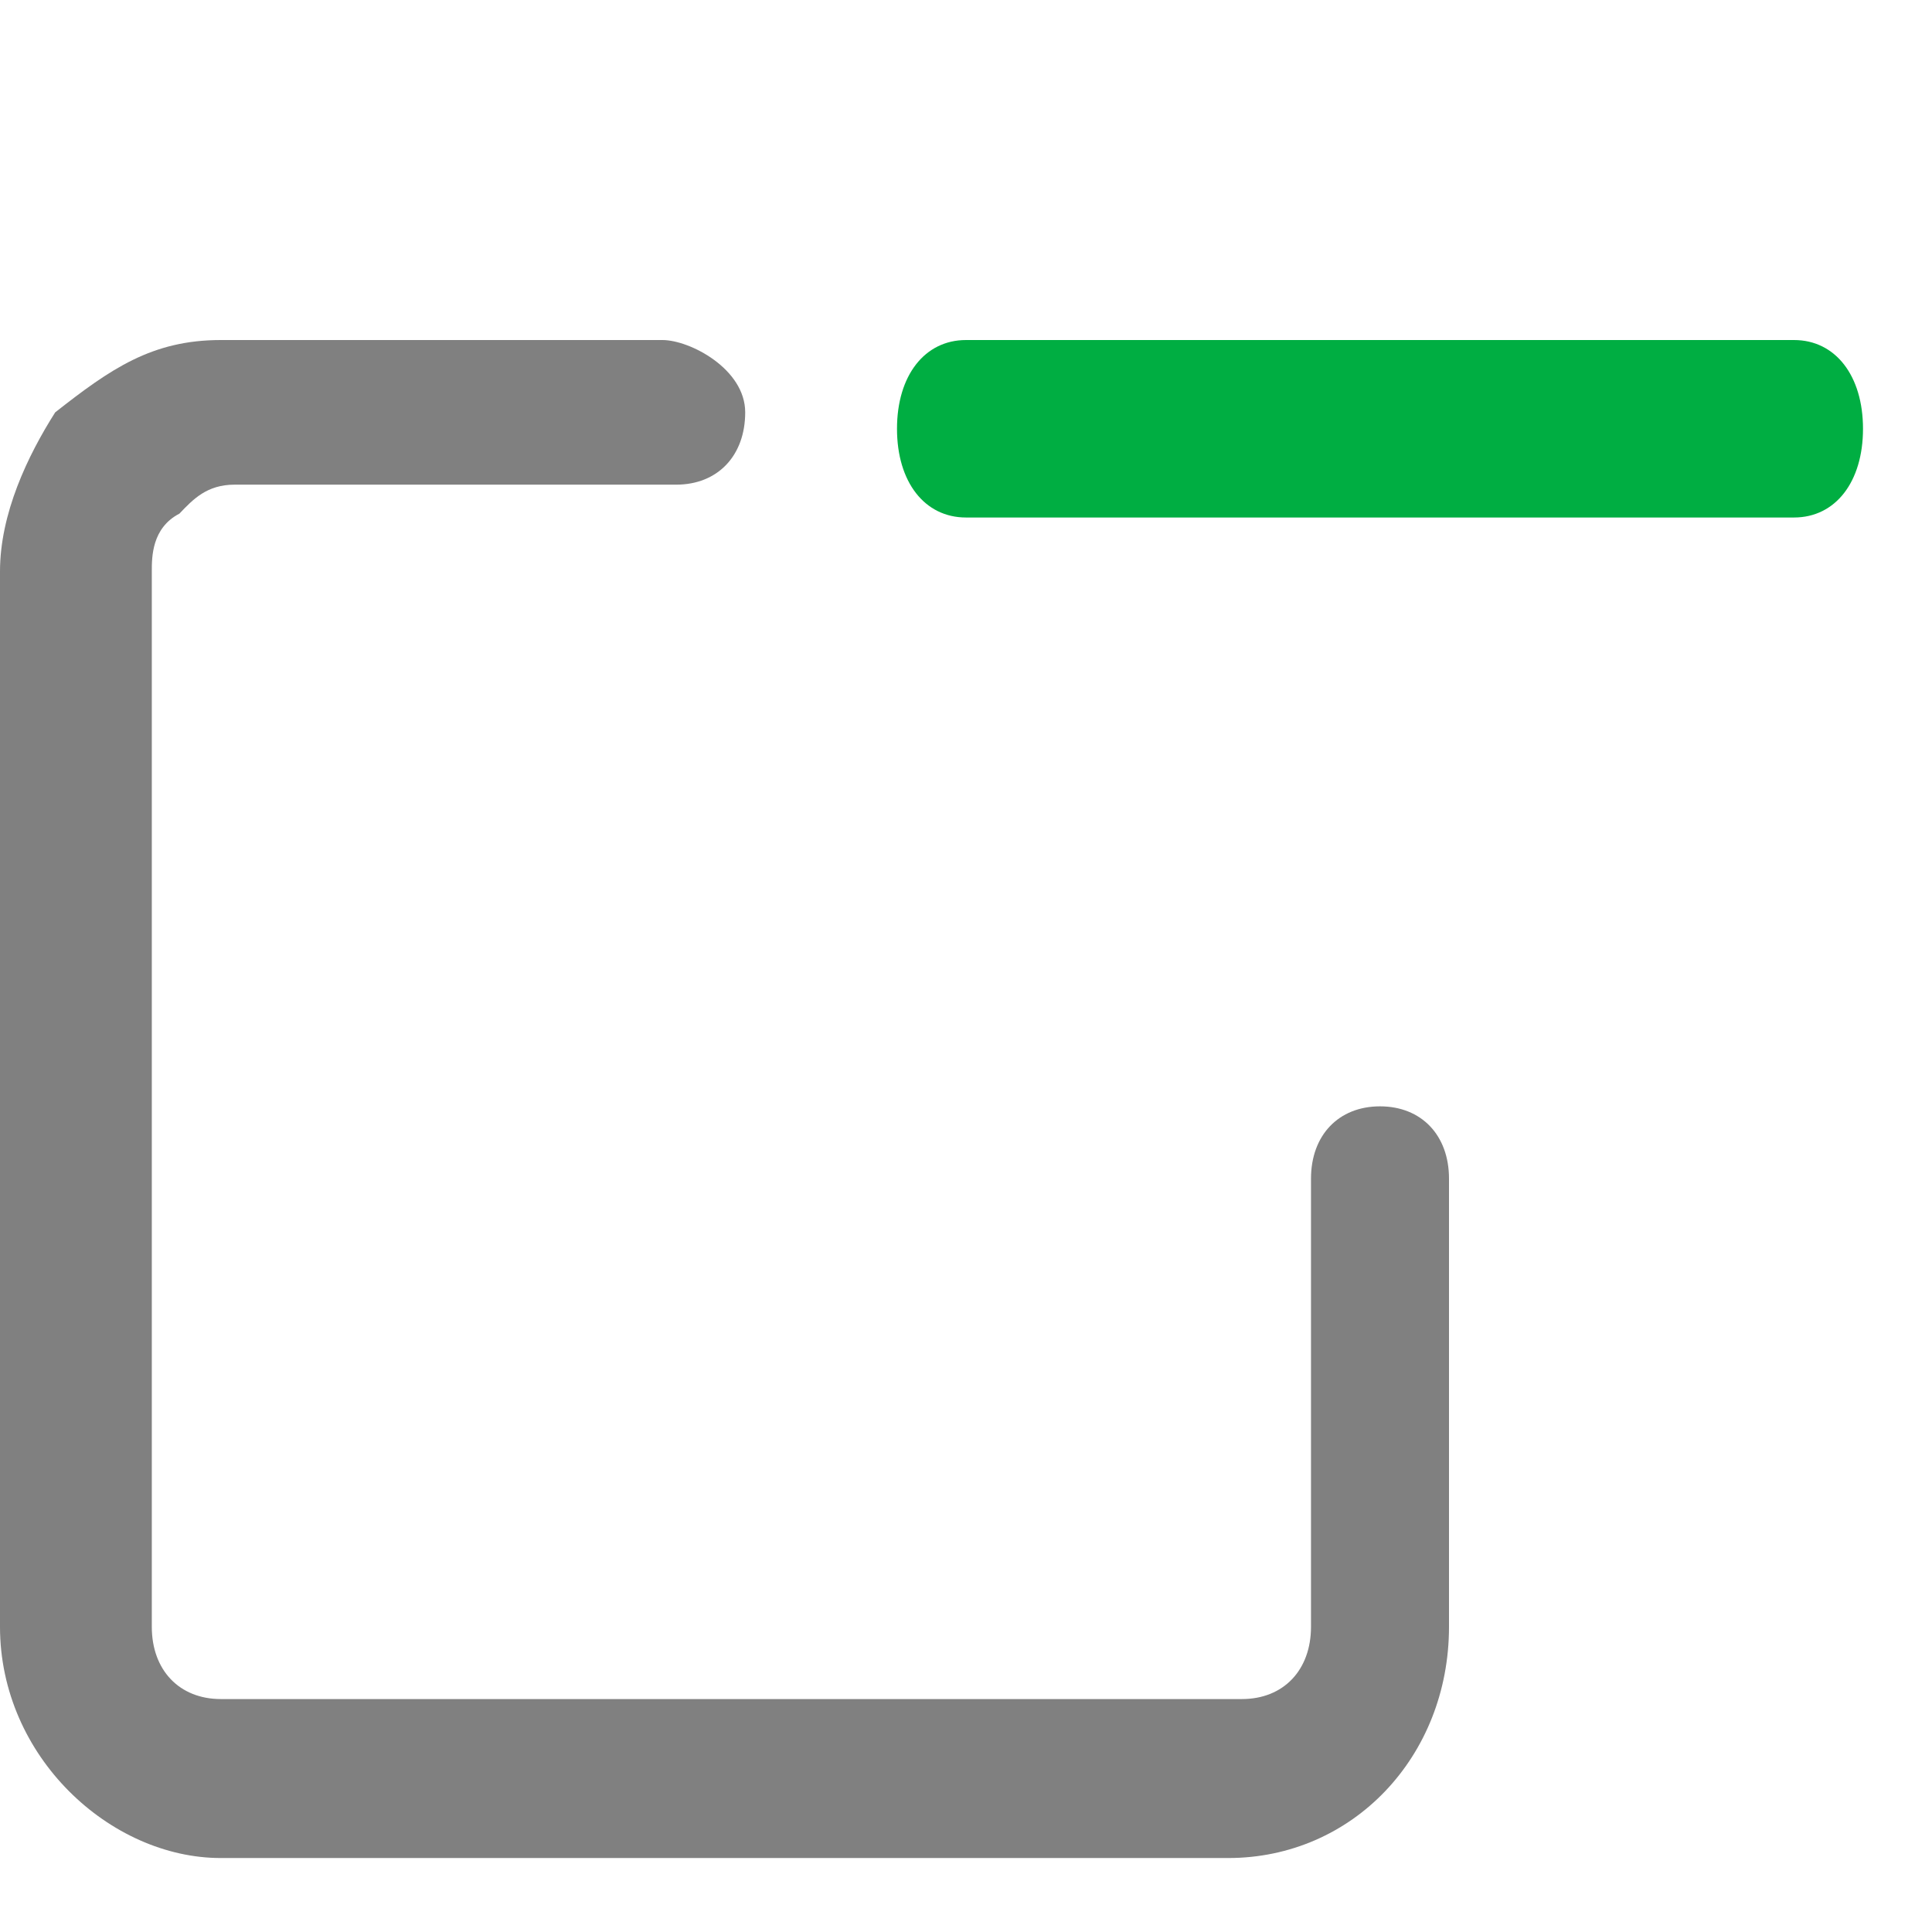
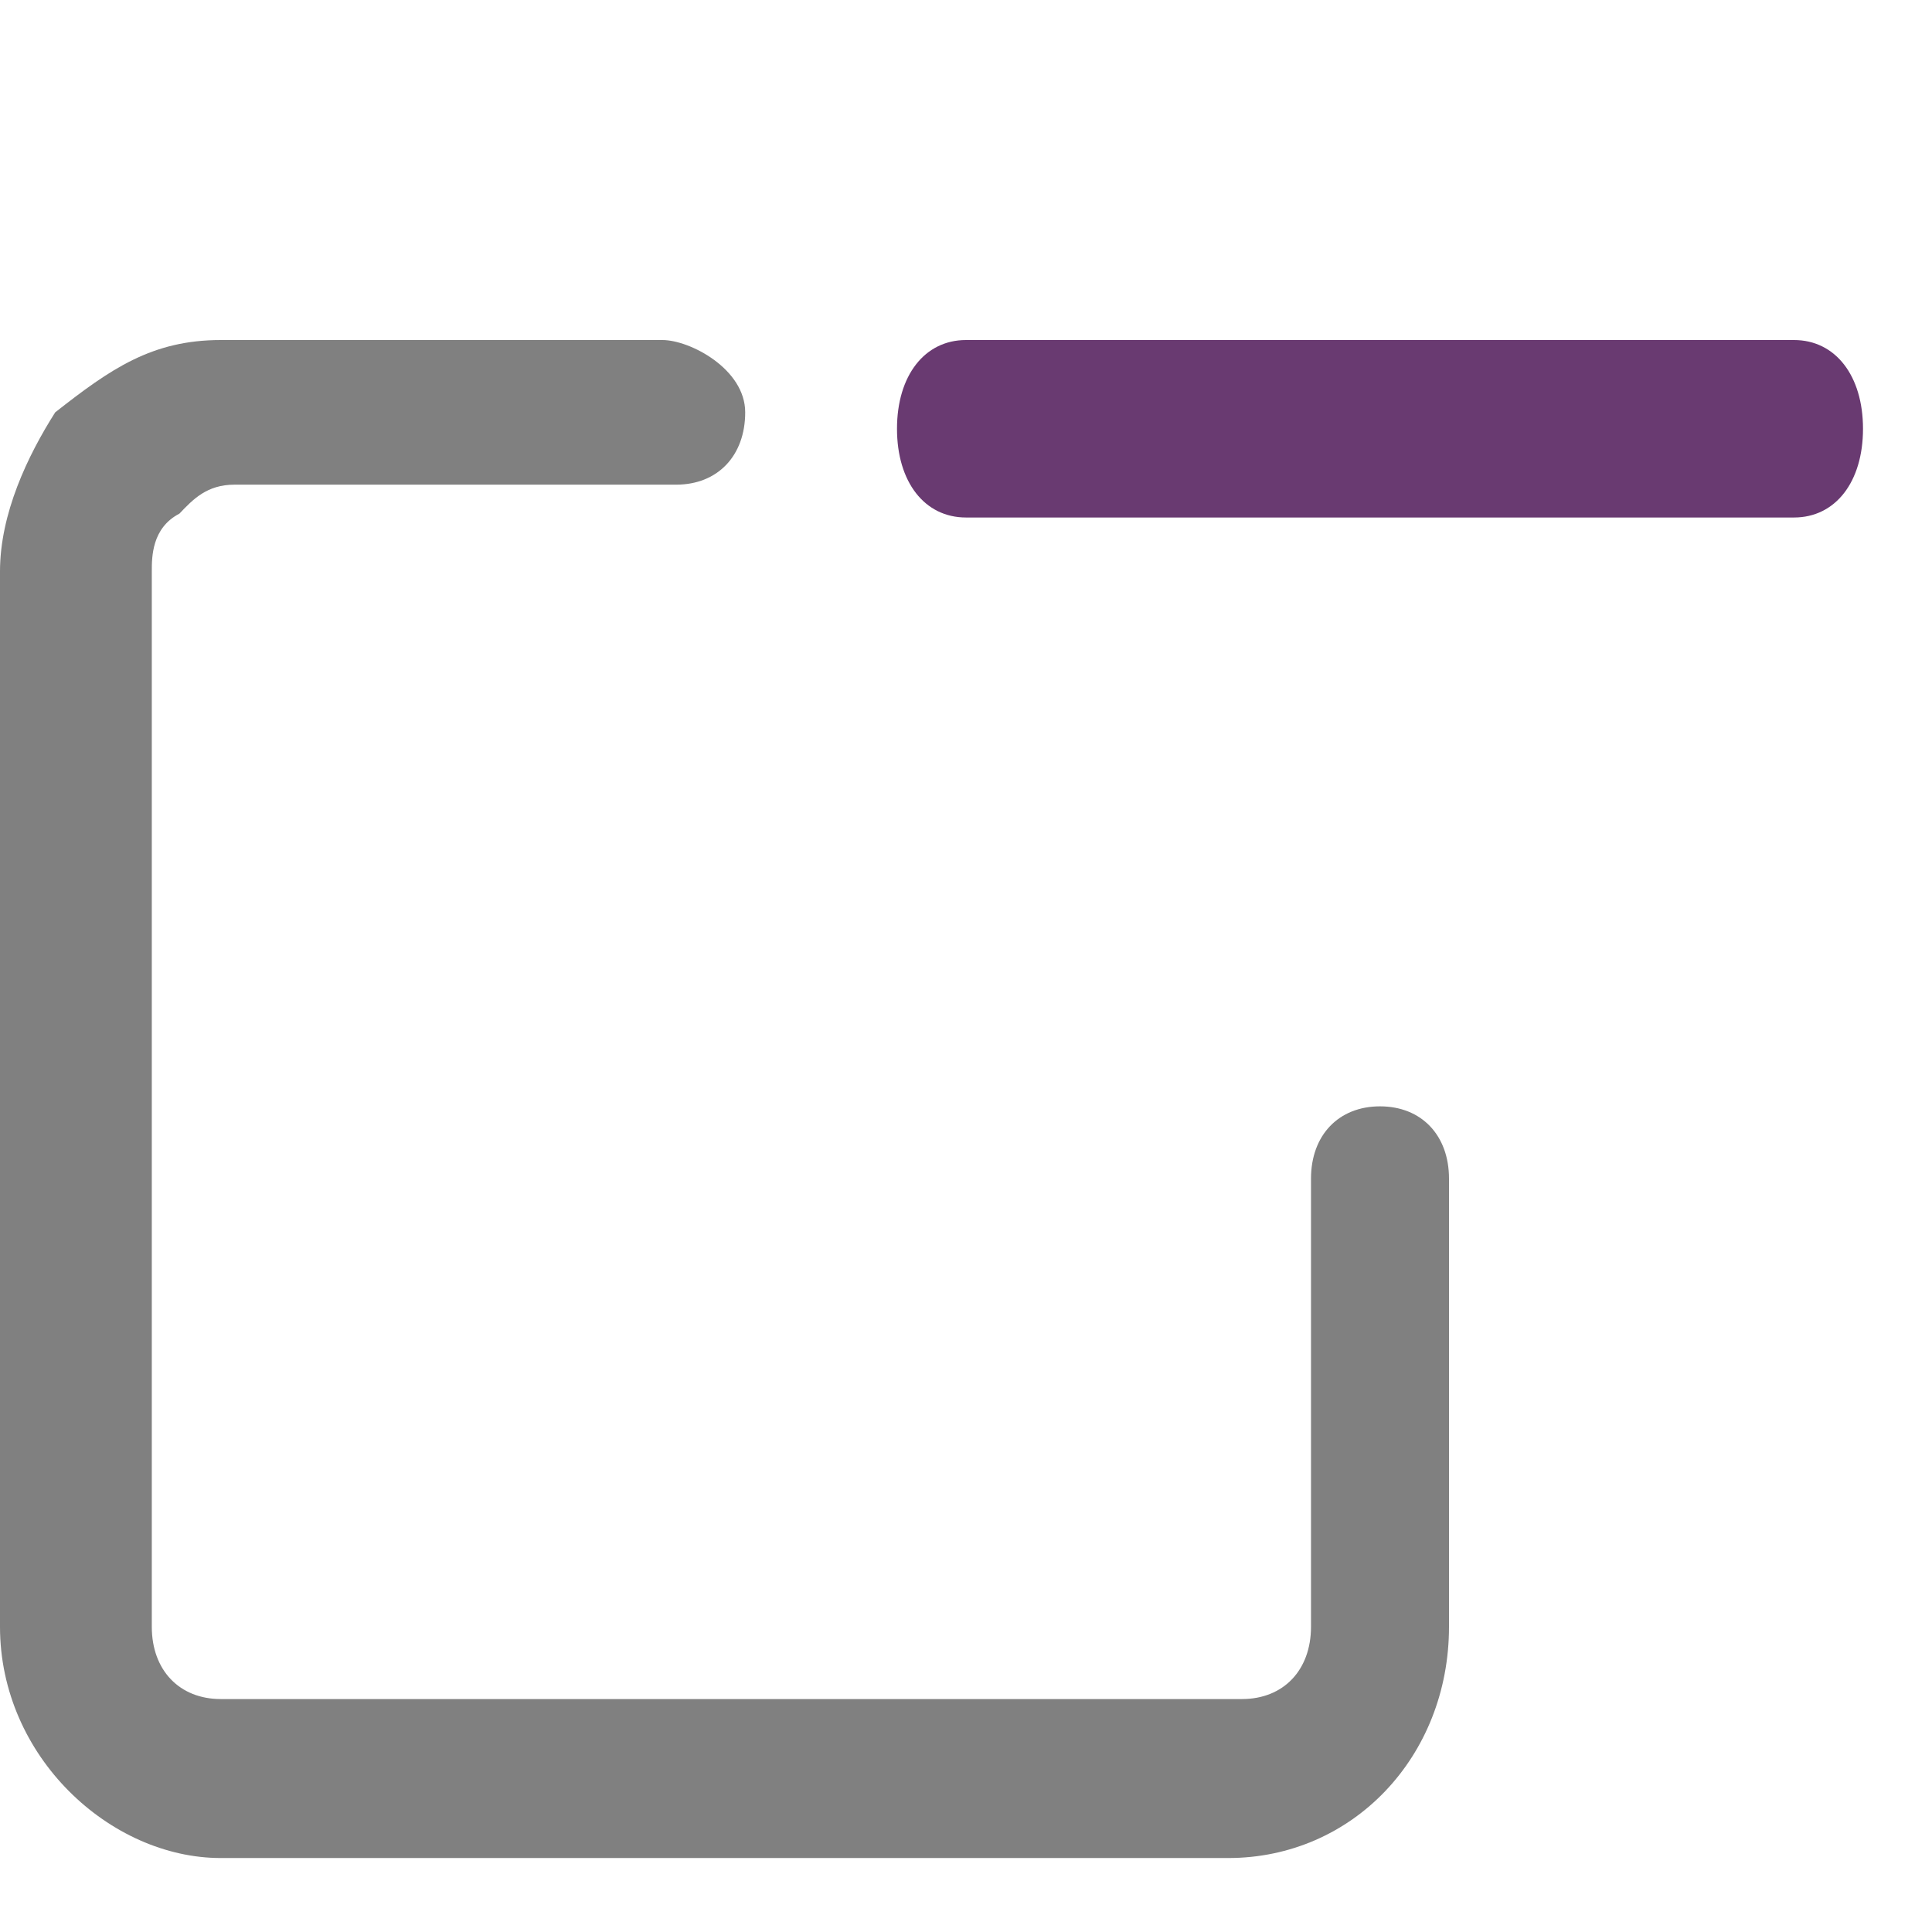
<svg xmlns="http://www.w3.org/2000/svg" width="14" height="14" viewBox="0 0 14 14" fill="none">
-   <path d="M13 3.75H7C6.7 3.75 6.5 3.493 6.5 3.107C6.5 2.722 6.7 2.464 7 2.464H13C13.3 2.464 13.5 2.722 13.5 3.107C13.5 3.493 13.3 3.75 13 3.75Z" fill="#00AE42" />
+   <path d="M13 3.75H7C6.7 3.75 6.5 3.493 6.5 3.107C6.5 2.722 6.7 2.464 7 2.464H13C13.3 2.464 13.5 2.722 13.5 3.107C13.5 3.493 13.3 3.75 13 3.75Z" fill="#693A71" />
  <path d="M10 8.017C9.7 8.017 9.5 8.226 9.5 8.541V10.741V11.788C9.5 12.103 9.3 12.312 9 12.312H1.6C1.3 12.312 1.1 12.103 1.1 11.788V4.141C1.1 4.036 1.1 3.826 1.3 3.722C1.4 3.617 1.5 3.512 1.7 3.512H4.9C5.2 3.512 5.4 3.303 5.4 2.988C5.4 2.674 5 2.464 4.8 2.464H2.7H1.6C1.1 2.464 0.8 2.674 0.4 2.988C0.2 3.303 0 3.722 0 4.141V11.788C0 12.731 0.8 13.464 1.6 13.464H8.9C9.8 13.464 10.5 12.731 10.5 11.788V10.741V8.541C10.5 8.226 10.3 8.017 10 8.017Z" fill="#808080" />
</svg>
